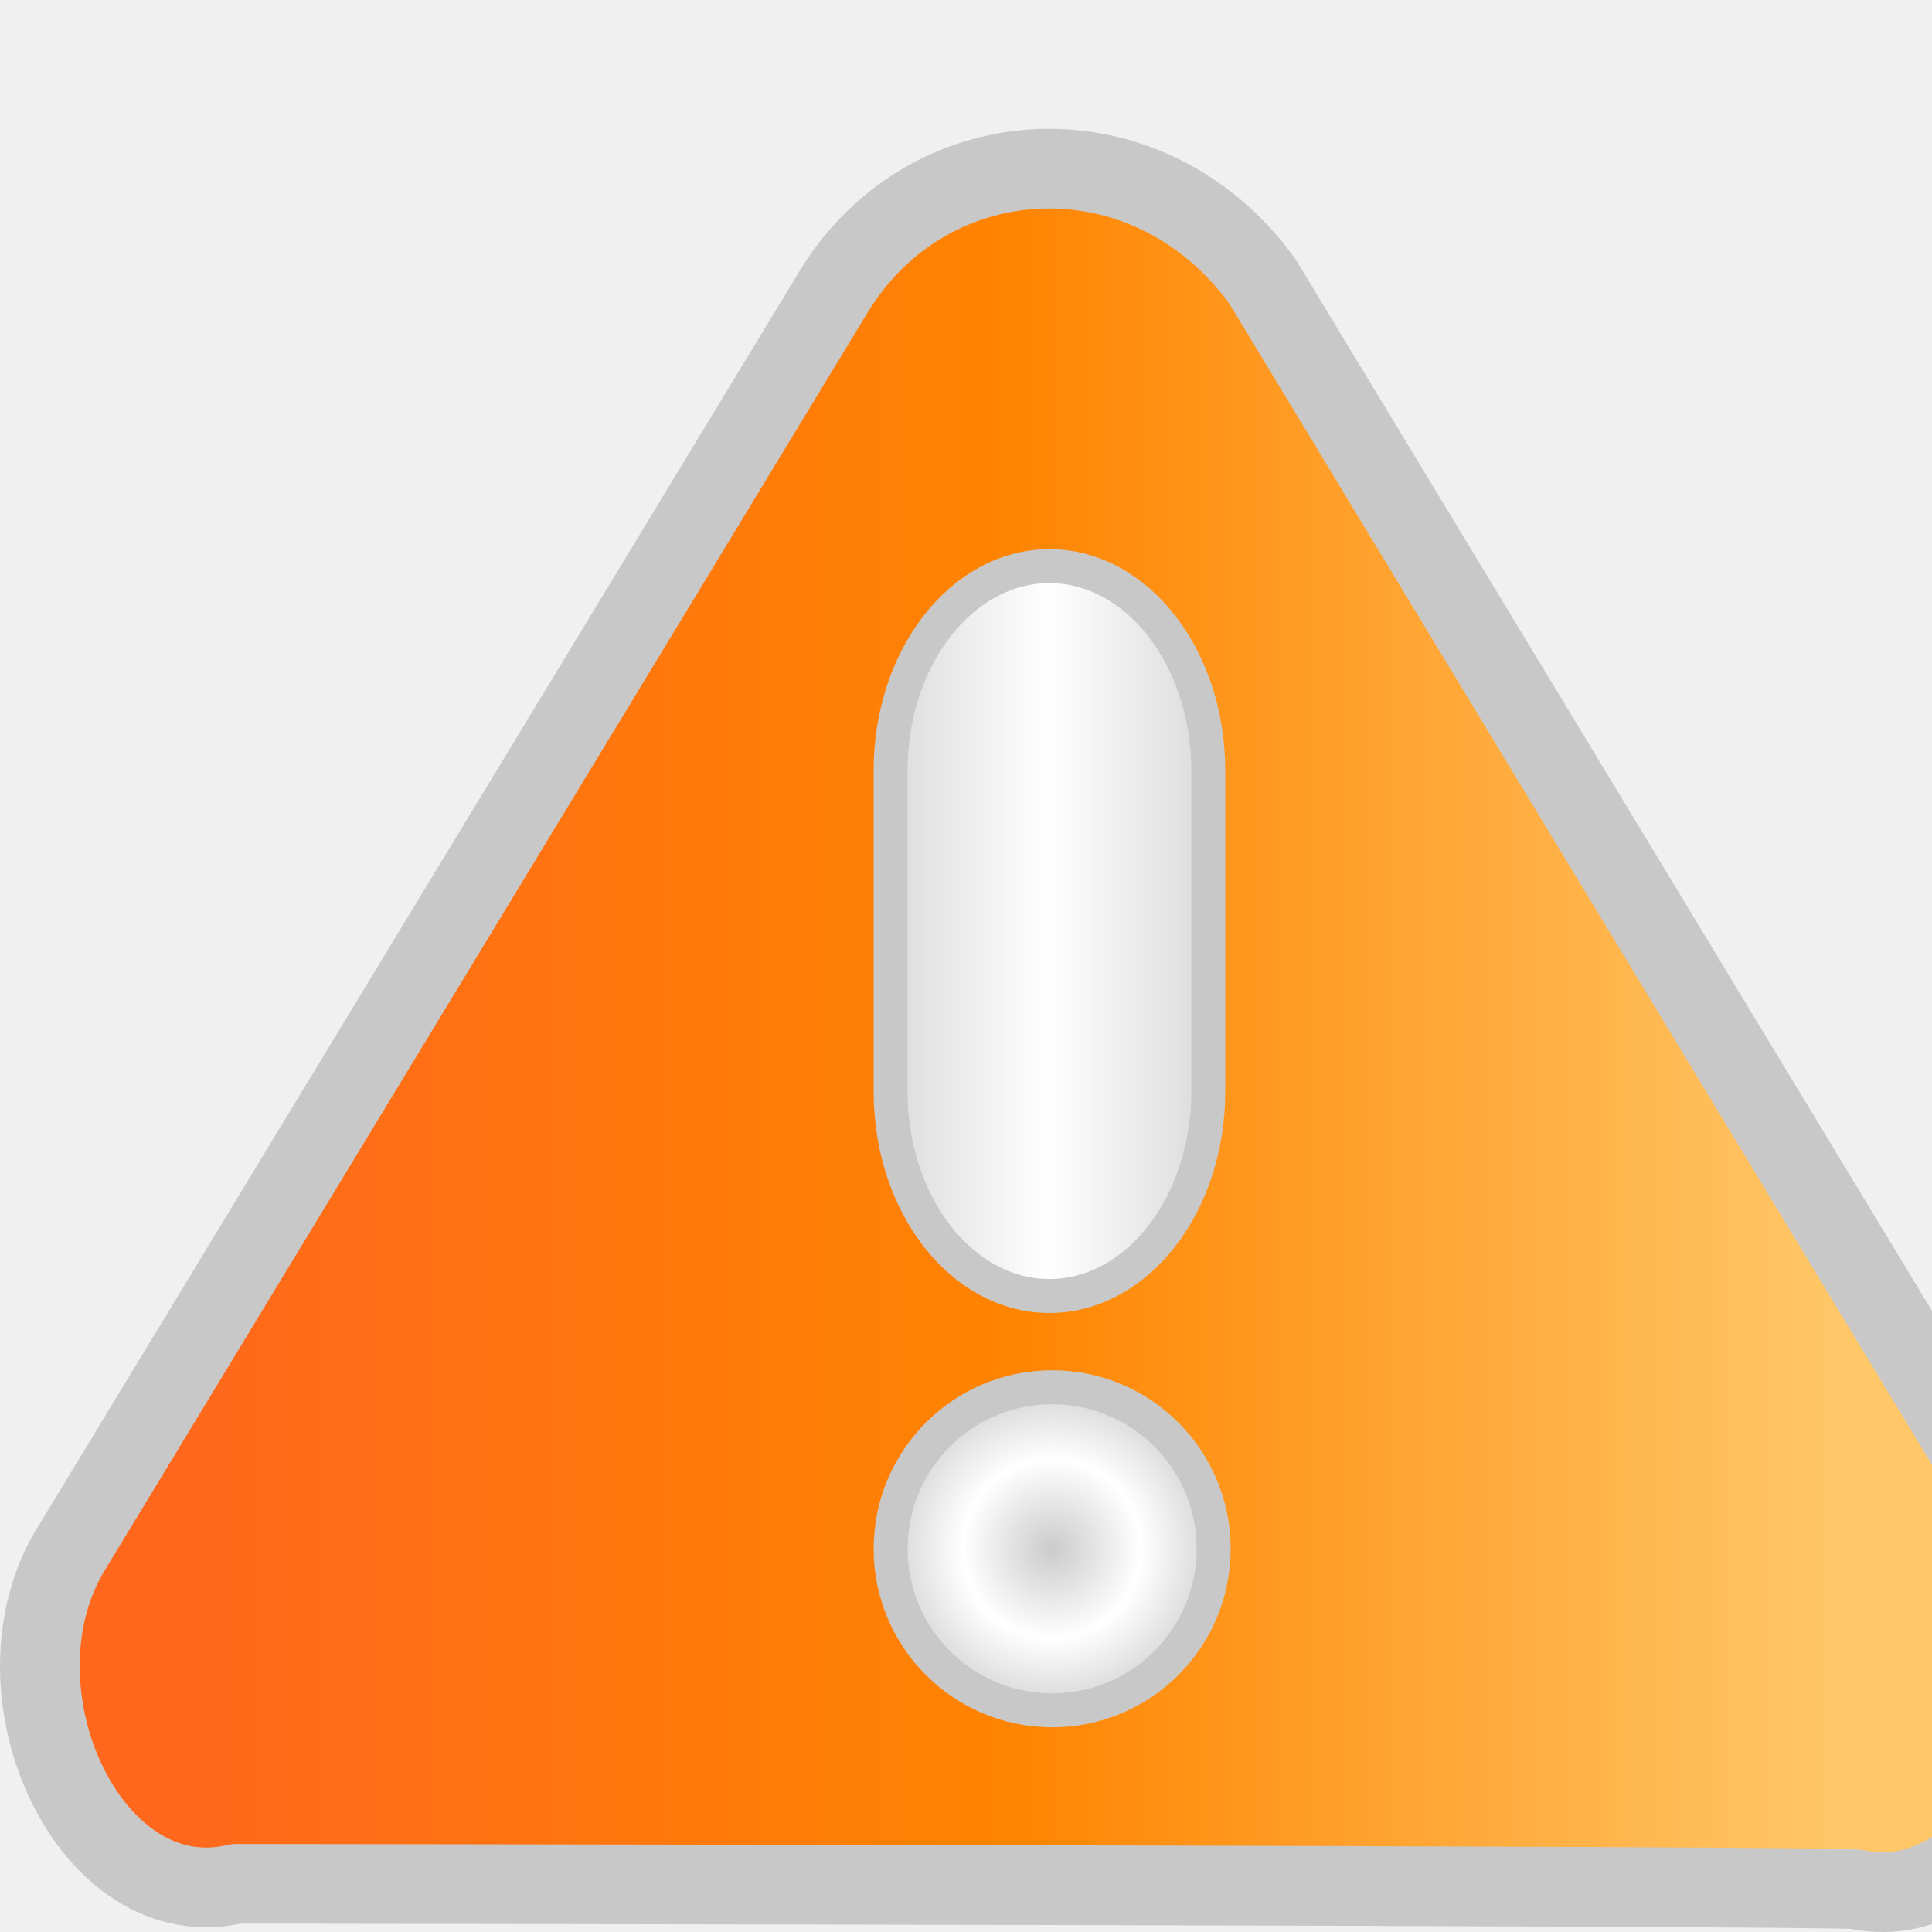
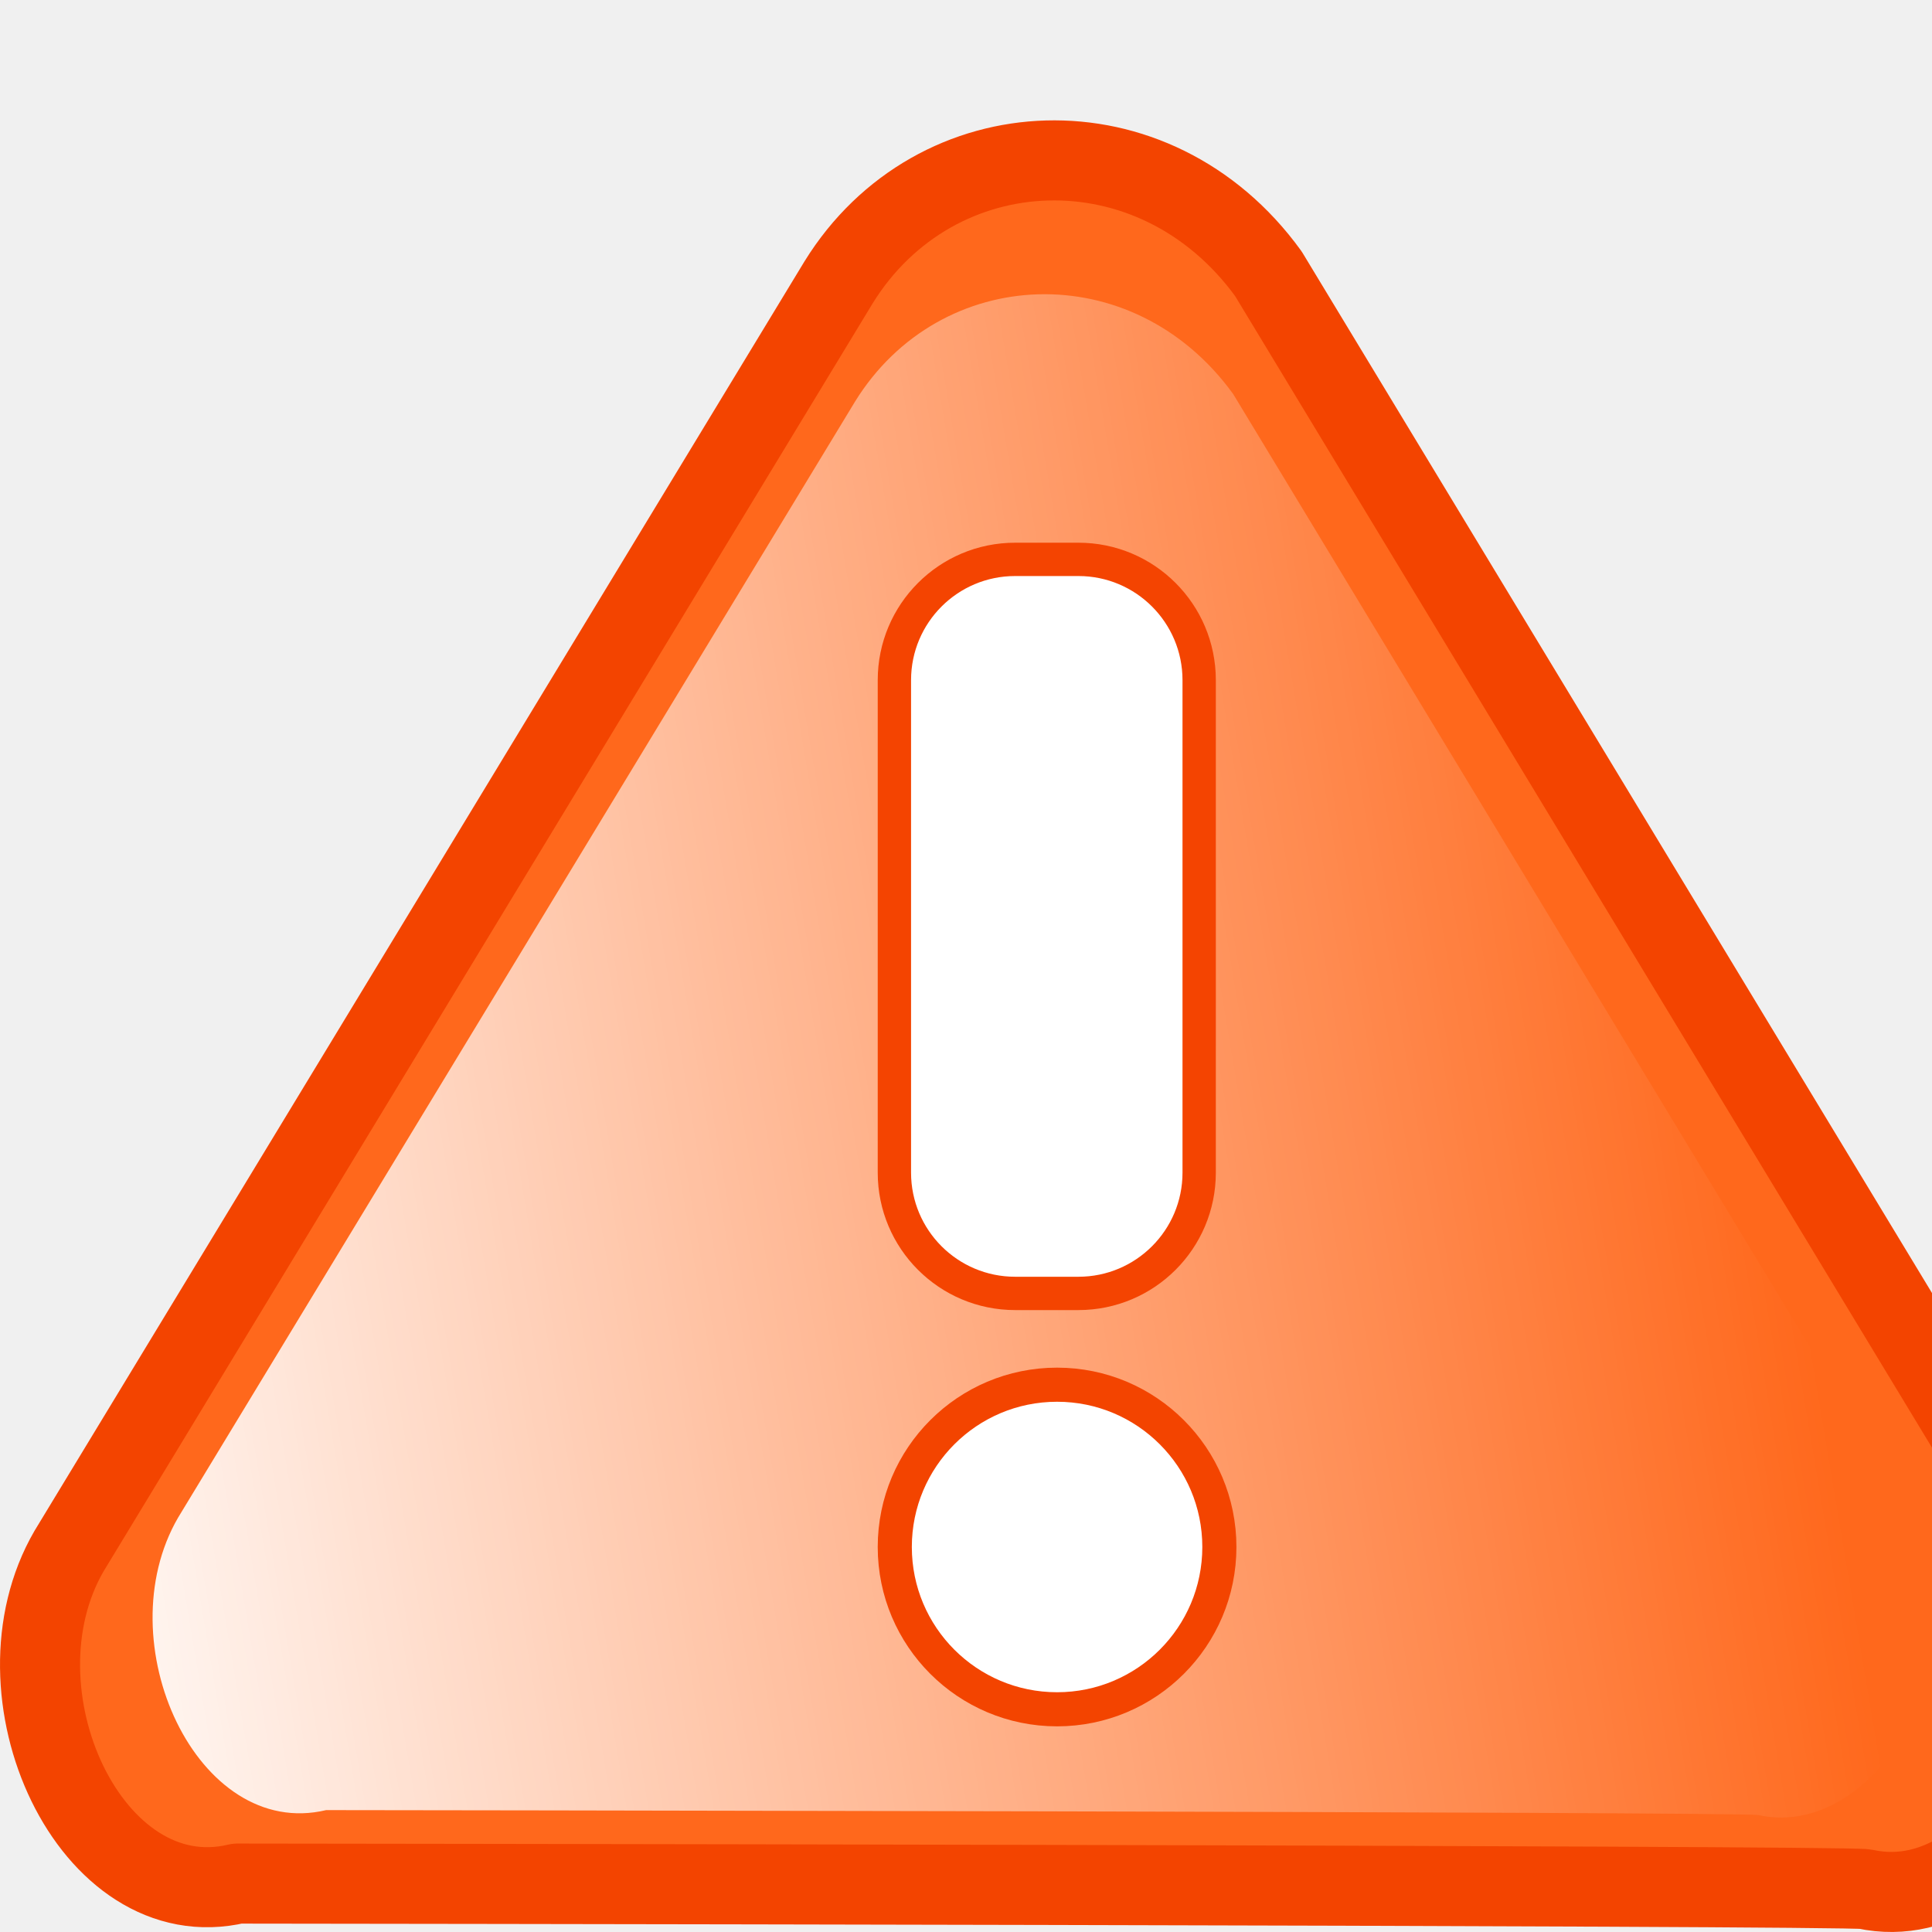
<svg xmlns="http://www.w3.org/2000/svg" xmlns:xlink="http://www.w3.org/1999/xlink" width="32px" height="32px" id="svg10013">
  <defs id="defs10015">
+     <linearGradient id="linearGradient8426">
+       <stop style="stop-color:white;stop-opacity:1;" offset="0" id="stop8428" />
+       <stop style="stop-color:white;stop-opacity:0;" offset="1" id="stop8430" />
+     </linearGradient>
    <linearGradient id="linearGradient5061">
      <stop style="stop-color:#ff681c;stop-opacity:1;" offset="0" id="stop5063" />
      <stop id="stop8086" offset="0.5" style="stop-color:#ff8400;stop-opacity:1;" />
      <stop style="stop-color:#ffc768;stop-opacity:1;" offset="1" id="stop5065" />
    </linearGradient>
-     <linearGradient xlink:href="#linearGradient5061" id="linearGradient7099" x1="-485.766" y1="-12.928" x2="-465.318" y2="-12.928" gradientUnits="userSpaceOnUse" gradientTransform="matrix(1.336687,0,0,1.511123,652.3451,36.57762)" />
-     <linearGradient xlink:href="#linearGradient15929" id="linearGradient5643" x1="-478.516" y1="-15" x2="-472.024" y2="-15" gradientUnits="userSpaceOnUse" gradientTransform="matrix(1.173967,0,0,1.511123,575.2989,38.08875)" />
    <linearGradient id="linearGradient15929">
      <stop id="stop15931" offset="0" style="stop-color:#cbcbcb;stop-opacity:1;" />
      <stop style="stop-color:#ffffff;stop-opacity:1;" offset="0.5" id="stop15933" />
      <stop id="stop15935" offset="1" style="stop-color:#cbcbcb;stop-opacity:1;" />
    </linearGradient>
-     <radialGradient xlink:href="#linearGradient15929" id="radialGradient11487" cx="-474.393" cy="-6.804" fx="-474.393" fy="-6.804" r="2.419" gradientUnits="userSpaceOnUse" />
+     <linearGradient xlink:href="#linearGradient8426" id="linearGradient8432" x1="32.516" y1="40.992" x2="66.187" y2="35.336" gradientUnits="userSpaceOnUse" gradientTransform="matrix(0.883816,0,0,0.883816,-28.97252,-11.96158)" />
  </defs>
  <g id="layer1">
-     <path style="opacity:1;fill:url(#linearGradient7099);fill-opacity:1;fill-rule:nonzero;stroke:#c8c8c8;stroke-width:1.32;stroke-linecap:round;stroke-linejoin:round;stroke-miterlimit:4;stroke-dasharray:none;stroke-opacity:1" d="M 13.825,4.803 L 1.139,25.719 C -0.217,28.054 1.496,31.779 3.913,31.202 C 3.913,31.202 30.456,31.231 30.749,31.294 C 33.193,31.821 35.109,27.709 33.696,25.79 L 20.911,4.663 C 19.033,2.069 15.419,2.229 13.825,4.803 z " id="rect1969" />
-     <path style="opacity:1;fill:url(#radialGradient11487);fill-opacity:1;fill-rule:nonzero;stroke:#c8c8c8;stroke-width:0.46;stroke-linecap:round;stroke-linejoin:round;stroke-miterlimit:4;stroke-dasharray:none;stroke-opacity:1" id="path4165" d="M -472.204 -6.804 A 2.189 2.189 0 1 1  -476.582,-6.804 A 2.189 2.189 0 1 1  -472.204 -6.804 z" transform="matrix(1.222292,0,0,1.222292,597.2737,33.96933)" />
-     <rect style="opacity:1;fill:url(#linearGradient5643);fill-opacity:1;fill-rule:nonzero;stroke:#c8c8c8;stroke-width:0.562;stroke-linecap:round;stroke-linejoin:round;stroke-miterlimit:4;stroke-dasharray:none;stroke-opacity:1" id="rect4909" width="5.262" height="12.089" x="14.751" y="9.377" ry="3.386" />
+     <path style="opacity:1;fill:#ff681c;fill-opacity:1;fill-rule:nonzero;stroke:#f34400;stroke-width:1.326;stroke-linecap:round;stroke-linejoin:round;stroke-miterlimit:4;stroke-dasharray:none;stroke-opacity:1" d="M 13.89,4.676 L 1.144,25.69 C -0.218,28.036 1.503,31.778 3.932,31.198 C 3.932,31.198 30.599,31.227 30.893,31.29 C 33.348,31.821 35.273,27.689 33.854,25.761 L 21.009,4.535 C 19.122,1.929 15.491,2.089 13.89,4.676 z " id="rect1969" />
+     <path style="opacity:1;fill:url(#linearGradient8432);fill-opacity:1;fill-rule:nonzero;stroke:none;stroke-width:1.32;stroke-linecap:round;stroke-linejoin:round;stroke-miterlimit:4;stroke-dasharray:none;stroke-opacity:1" d="M 14.163,6.65 L 2.95,25.136 C 1.752,27.199 3.266,30.491 5.402,29.981 C 5.402,29.981 28.861,30.007 29.12,30.063 C 31.28,30.529 32.974,26.895 31.725,25.199 L 20.425,6.526 C 18.765,4.233 15.571,4.374 14.163,6.65 z " id="path7539" />
+     <path style="opacity:1;fill:white;fill-opacity:1;fill-rule:nonzero;stroke:#f34400;stroke-width:0.46;stroke-linecap:round;stroke-linejoin:round;stroke-miterlimit:4;stroke-dasharray:none;stroke-opacity:1" id="path4165" d="M -472.204 -6.804 A 2.189 2.189 0 1 1  -476.582,-6.804 A 2.189 2.189 0 1 1  -472.204 -6.804 z" transform="matrix(1.228017,0,0,1.228017,600.0711,33.97855)" />
+     <rect style="opacity:1;fill:white;fill-opacity:1;fill-rule:nonzero;stroke:#f44401;stroke-width:0.552;stroke-linecap:round;stroke-linejoin:round;stroke-miterlimit:4;stroke-dasharray:none;stroke-opacity:1" id="rect4909" width="5.048" height="12.158" x="14.814" y="9.265" ry="2" rx="2" />
  </g>
</svg>
